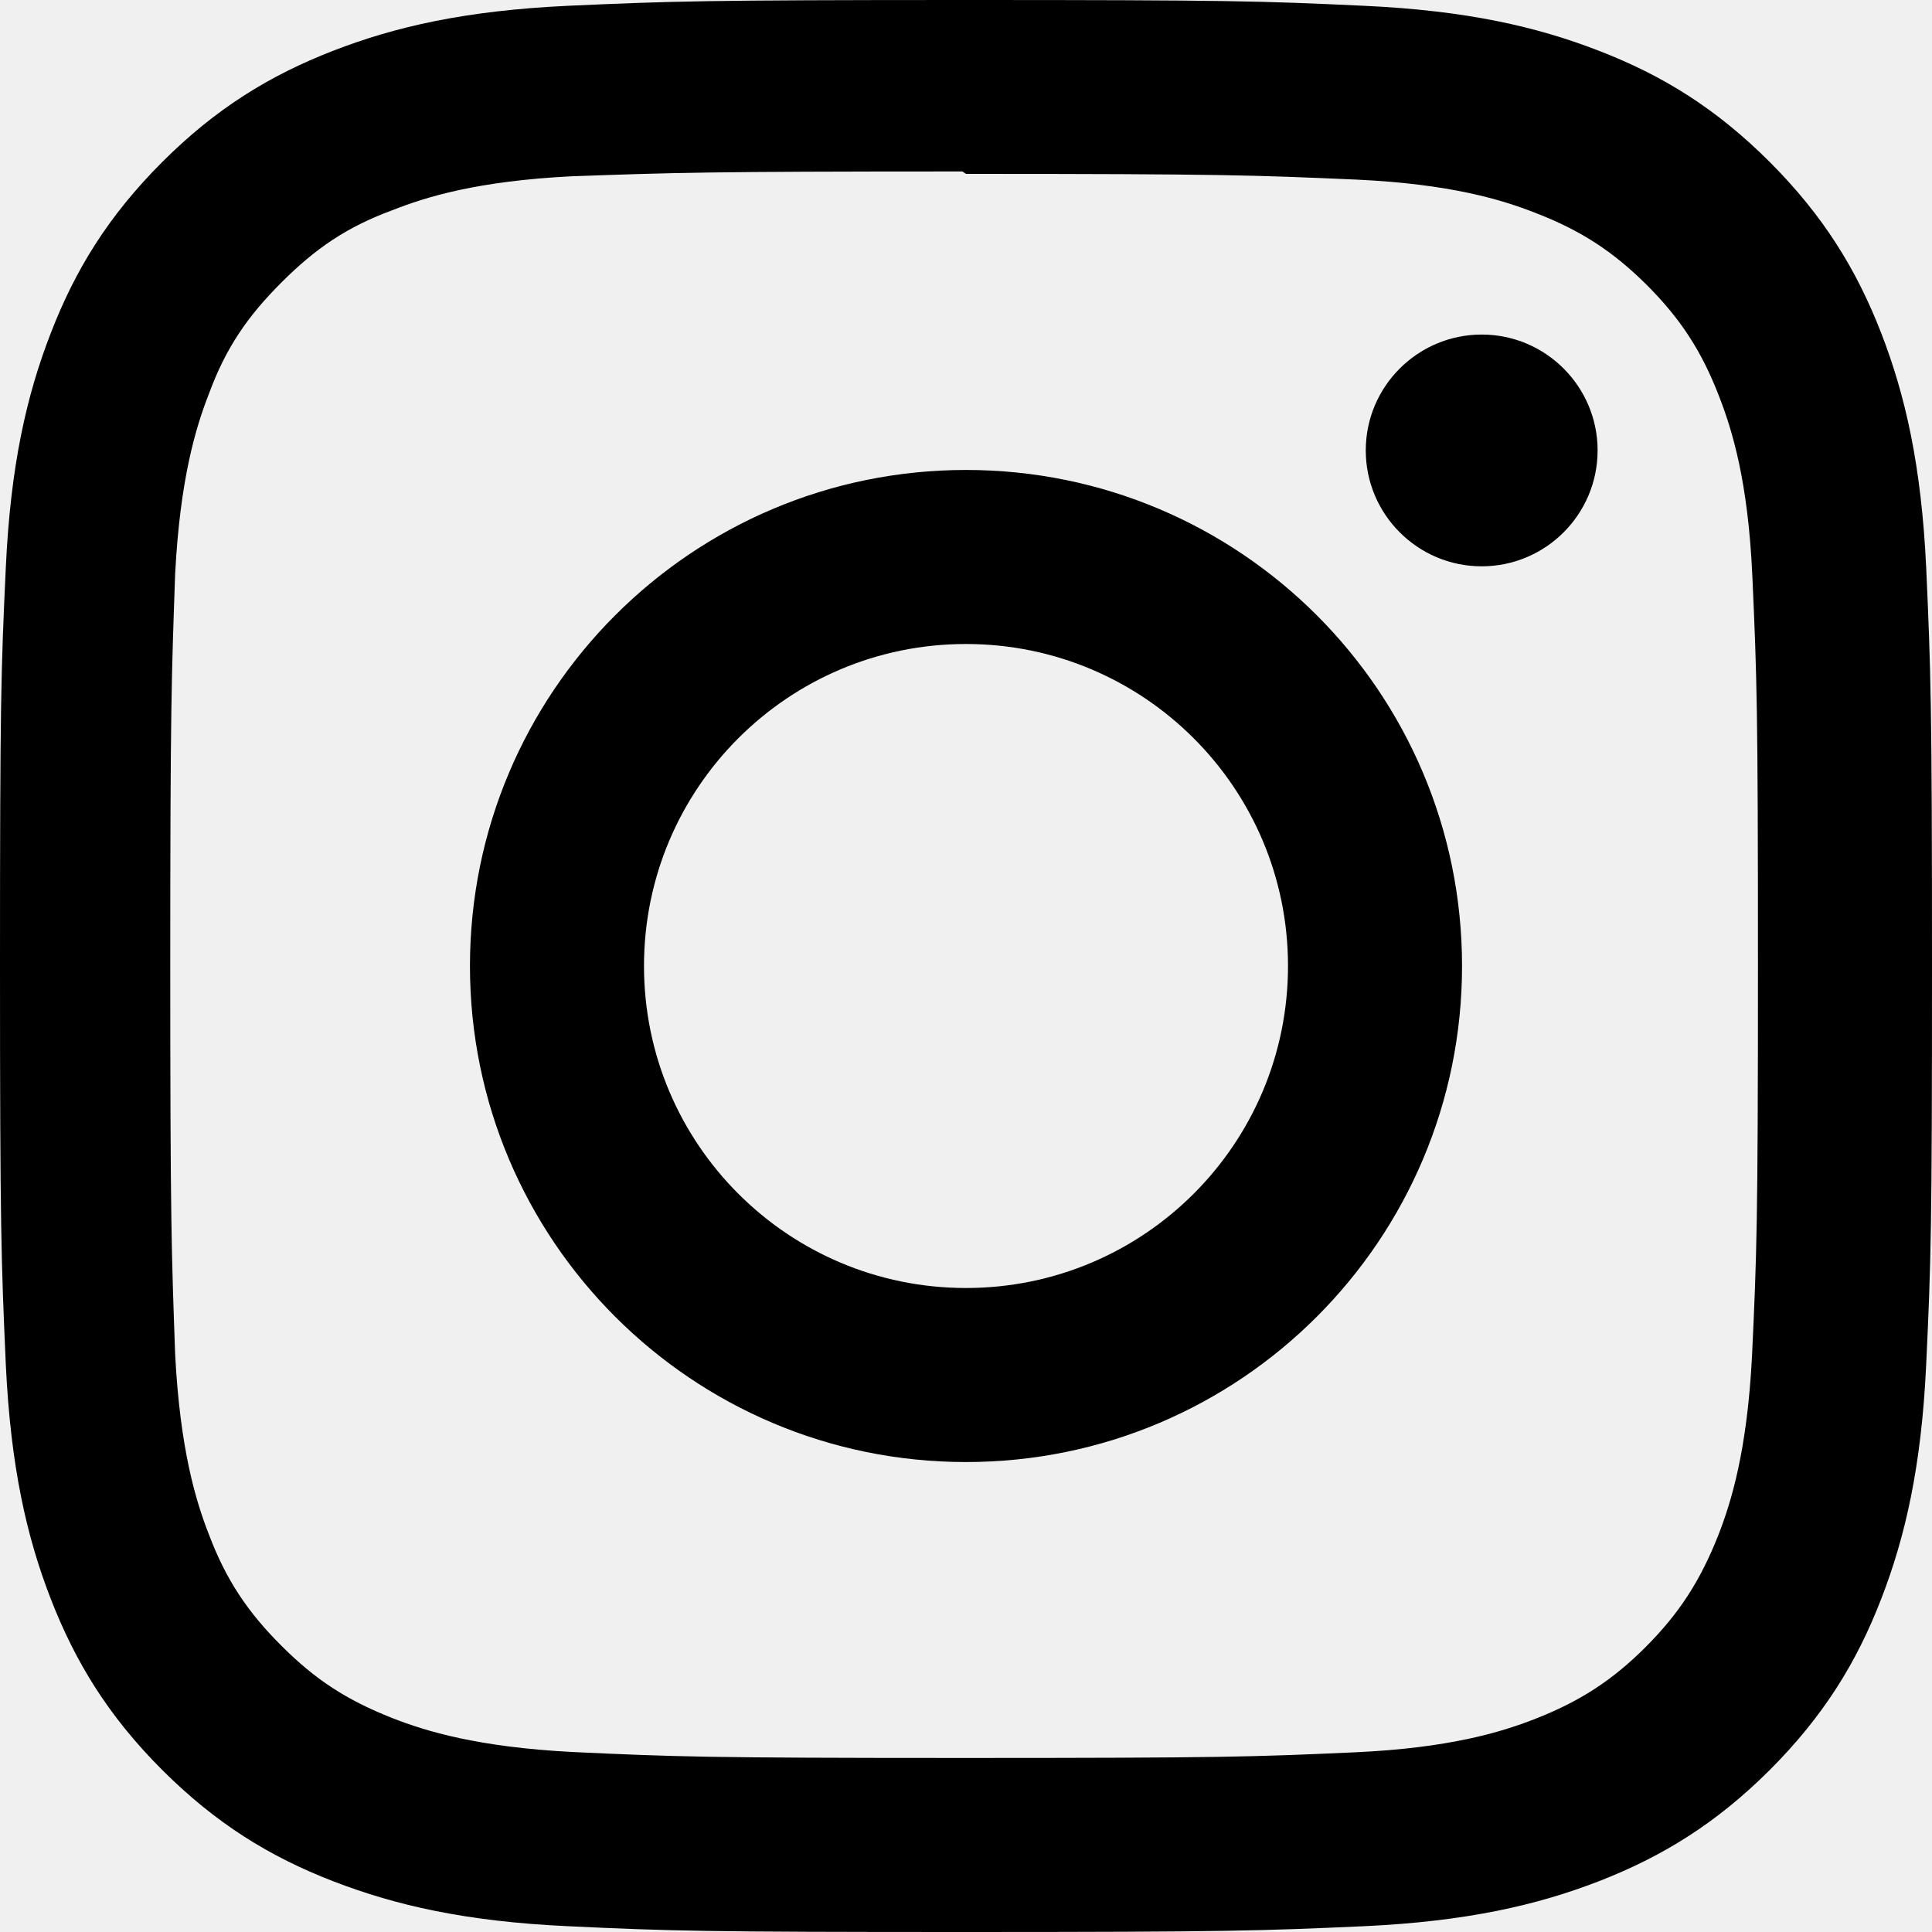
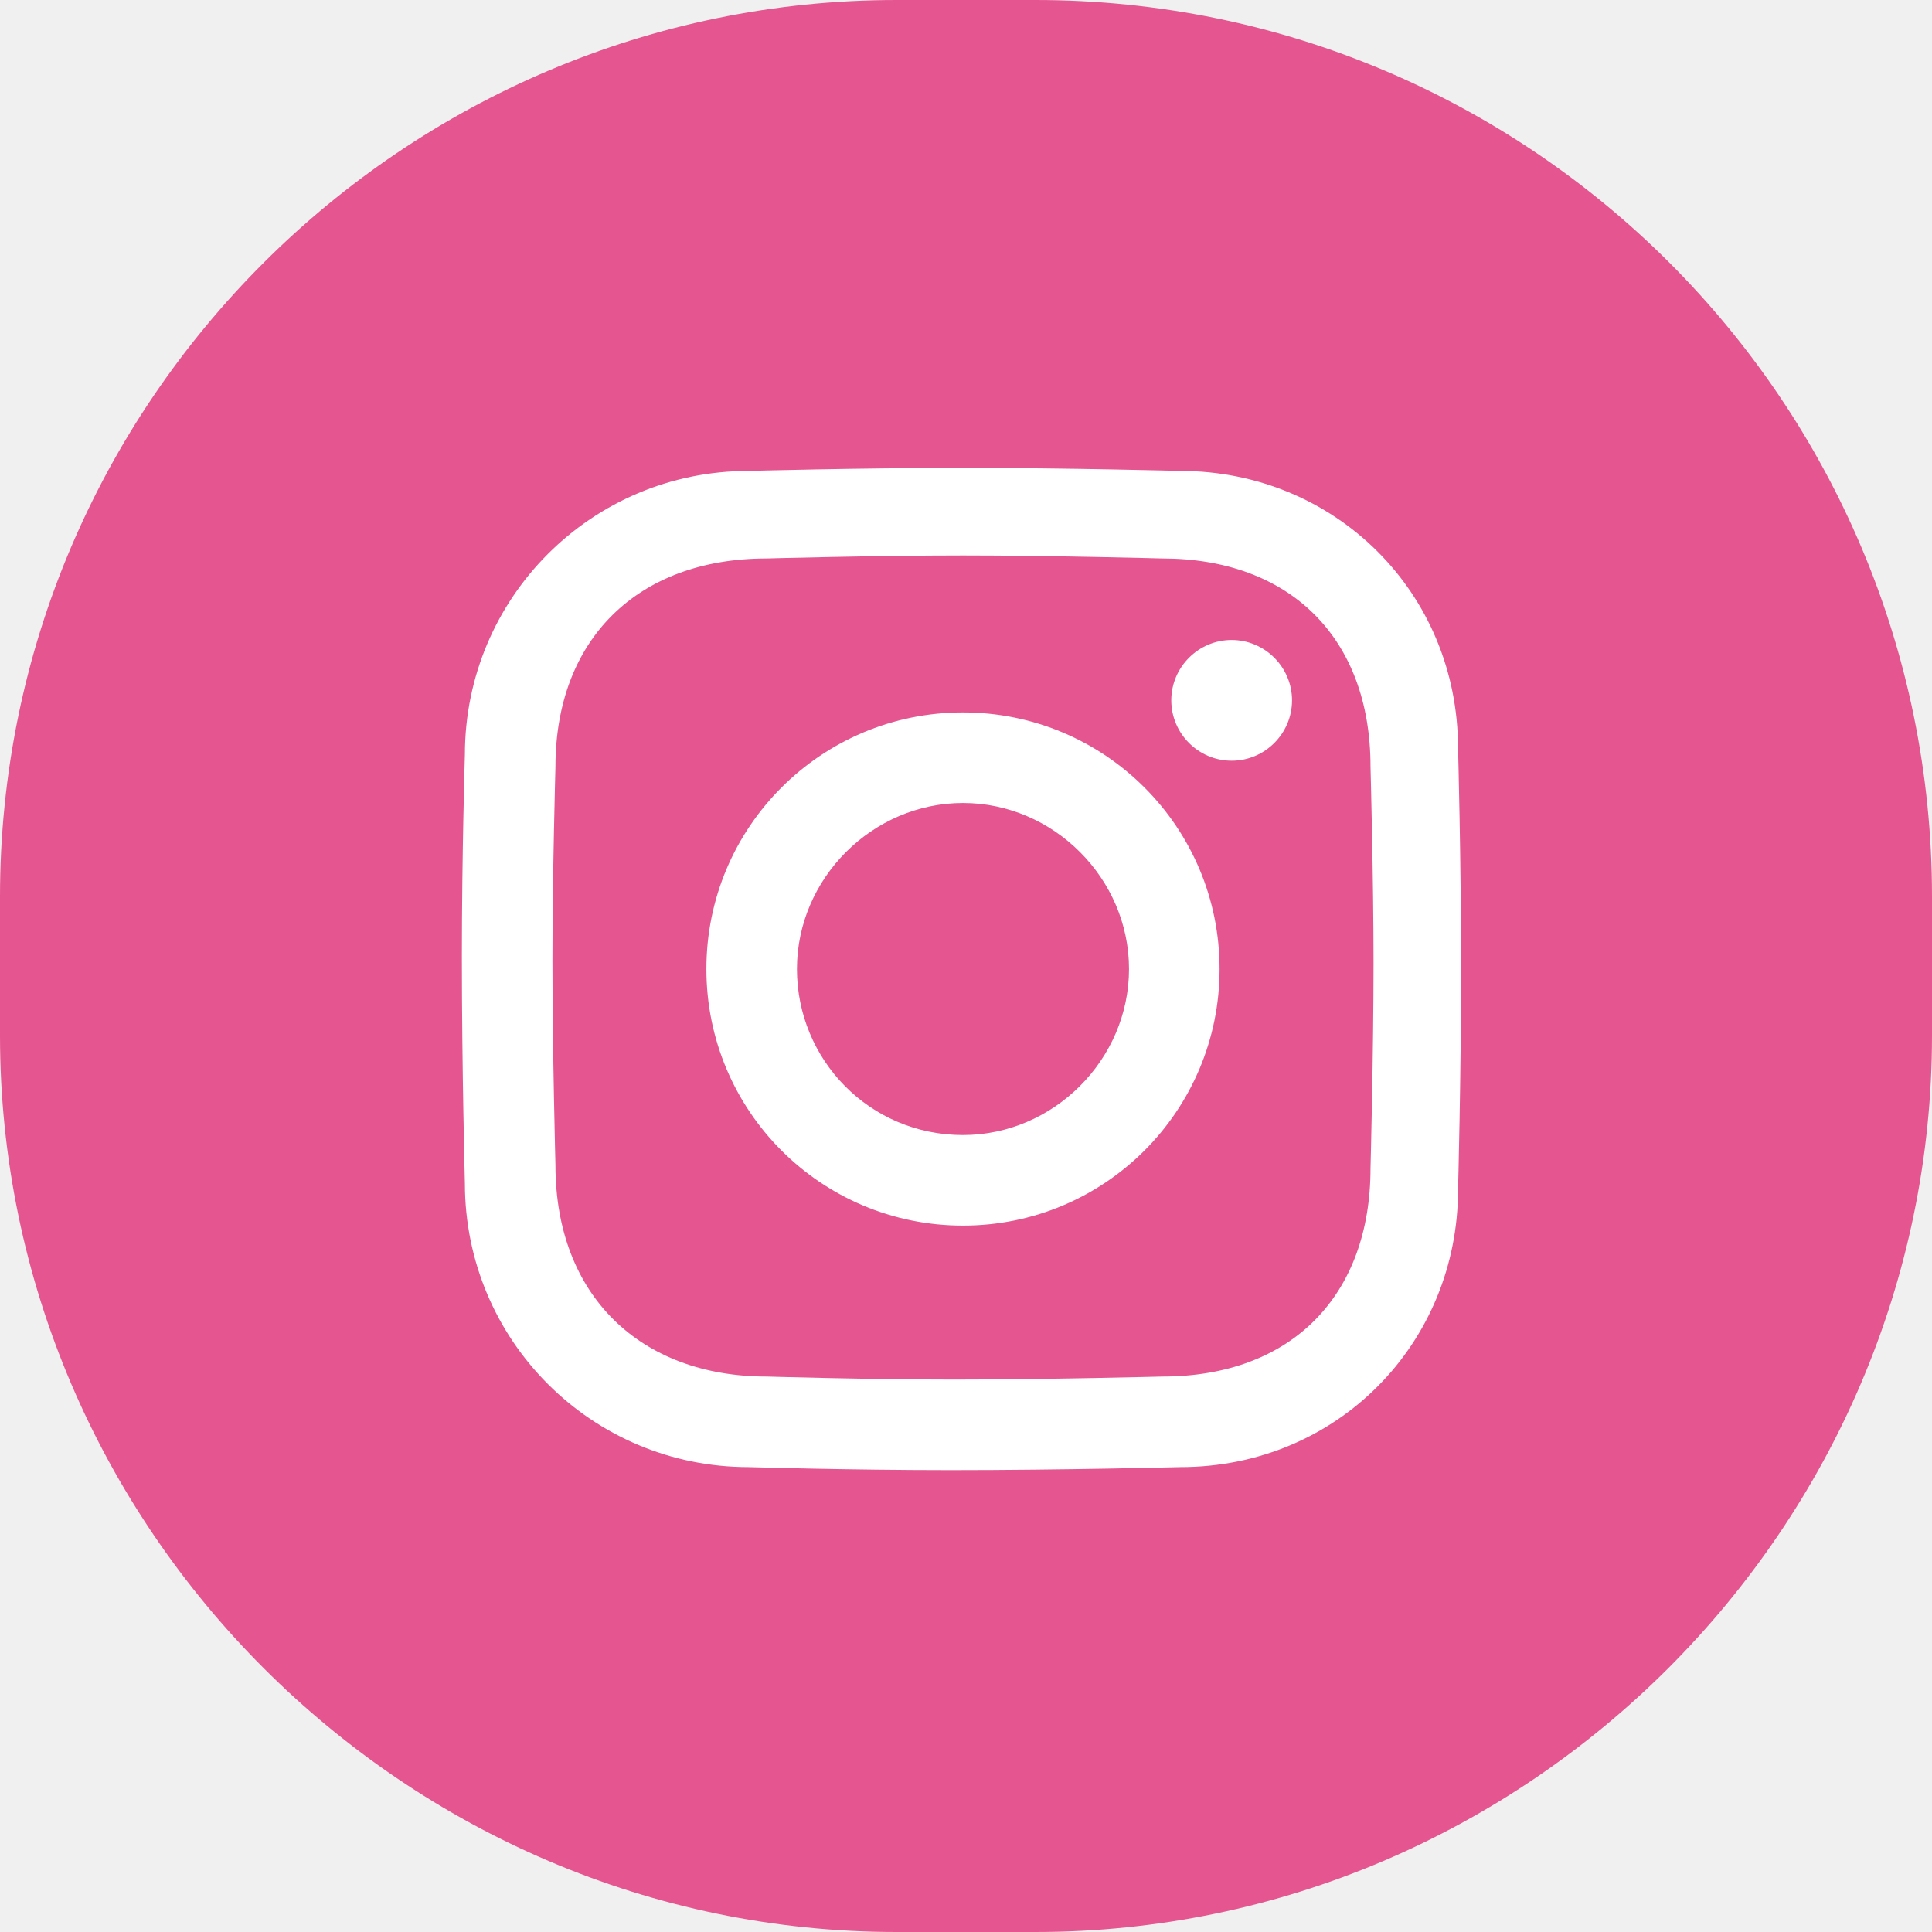
- <svg xmlns="http://www.w3.org/2000/svg" viewBox="0 0 24 24" fill="currentColor">
-   <path d="M12 0C8.74 0 8.333.015 7.053.072 5.775.132 4.905.333 4.14.63c-.789.306-1.459.717-2.126 1.384S.935 3.35.63 4.14C.333 4.905.131 5.775.072 7.053.012 8.333 0 8.74 0 12s.015 3.667.072 4.947c.06 1.277.261 2.148.558 2.913.306.788.717 1.459 1.384 2.126.667.666 1.336 1.079 2.126 1.384.766.296 1.636.499 2.913.558C8.333 23.988 8.74 24 12 24s3.667-.015 4.947-.072c1.277-.06 2.148-.262 2.913-.558.788-.306 1.459-.718 2.126-1.384.666-.667 1.079-1.335 1.384-2.126.296-.765.499-1.636.558-2.913.06-1.28.072-1.687.072-4.947s-.015-3.667-.072-4.947c-.06-1.277-.262-2.149-.558-2.913-.306-.789-.718-1.459-1.384-2.126C21.319 1.347 20.651.935 19.86.63c-.765-.297-1.636-.499-2.913-.558C15.667.012 15.26 0 12 0zm0 2.16c3.203 0 3.585.016 4.85.071 1.17.055 1.805.249 2.227.415.562.217.96.477 1.382.896.419.42.679.819.896 1.381.164.422.36 1.057.413 2.227.057 1.266.07 1.646.07 4.85s-.015 3.585-.074 4.85c-.061 1.17-.256 1.805-.421 2.227-.224.562-.479.96-.899 1.382-.419.419-.824.679-1.38.896-.42.164-1.065.36-2.235.413-1.274.057-1.649.07-4.859.07-3.211 0-3.586-.015-4.859-.074-1.171-.061-1.816-.256-2.236-.421-.569-.224-.96-.479-1.379-.899-.421-.419-.69-.824-.9-1.38-.165-.42-.359-1.065-.42-2.235-.045-1.26-.061-1.649-.061-4.844 0-3.196.016-3.586.061-4.861.061-1.17.255-1.814.42-2.234.21-.57.479-.96.9-1.381.419-.419.81-.689 1.379-.898.42-.166 1.051-.361 2.221-.421 1.275-.045 1.65-.06 4.859-.06l.045.03zm0 3.678c-3.405 0-6.162 2.76-6.162 6.162 0 3.405 2.76 6.162 6.162 6.162 3.405 0 6.162-2.76 6.162-6.162 0-3.405-2.76-6.162-6.162-6.162zM12 16c-2.21 0-4-1.79-4-4s1.79-4 4-4 4 1.79 4 4-1.79 4-4 4zm7.846-10.405c0 .795-.646 1.44-1.44 1.44-.795 0-1.44-.646-1.44-1.44 0-.794.646-1.439 1.44-1.439.793-.001 1.44.645 1.44 1.439z" />
+ <svg xmlns="http://www.w3.org/2000/svg" t="1770352367158" class="icon" viewBox="0 0 1024 1024" version="1.1" p-id="13882" width="200" height="200">
+   <path d="M548.8 1024h-73.6C214.4 1024 0 809.6 0 548.8v-73.6C0 212.8 214.4 0 475.2 0h73.6C811.2 0 1024 212.8 1024 475.2v73.6C1024 809.6 809.6 1024 548.8 1024z" fill="#E55590" p-id="13883" />
+   <path d="M510.4 377.6c-75.2 0-136 60.8-136 136s60.8 136 136 136 136-60.8 136-136-60.8-136-136-136z m0 224c-49.6 0-88-40-88-88s40-88 88-88 88 40 88 88-40 88-88 88z m262.4-204.8c0-83.2-65.6-147.2-147.2-147.2 0 0-59.2-1.6-115.2-1.6s-113.6 1.6-113.6 1.6c-83.2 0-150.4 67.2-150.4 150.4 0 0-1.6 52.8-1.6 107.2 0 59.2 1.6 120 1.6 120 0 83.2 67.2 150.4 150.4 150.4 0 0 52.8 1.6 107.2 1.6 59.2 0 121.6-1.6 121.6-1.6 83.2 0 147.2-65.6 147.2-147.2 0 0 1.6-59.2 1.6-116.8 0-59.2-1.6-116.8-1.6-116.8z m-46.4 222.4c0 67.2-41.6 110.4-110.4 110.4 0 0-62.4 1.6-110.4 1.6-44.8 0-99.2-1.6-99.2-1.6-67.2 0-112-43.2-112-112 0 0-1.6-60.8-1.6-108.8 0-44.8 1.6-102.4 1.6-102.4 0-67.2 43.2-110.4 112-110.4 0 0 57.6-1.6 104-1.6s105.6 1.6 105.6 1.6c67.2 0 110.4 41.6 110.4 110.4 0 0 1.6 59.2 1.6 104 0 48-1.6 108.8-1.6 108.8z m-73.6-280c-17.6 0-32 14.4-32 32s14.4 32 32 32 32-14.4 32-32-14.4-32-32-32z" fill="#FFFFFF" p-id="13884" />
</svg>
